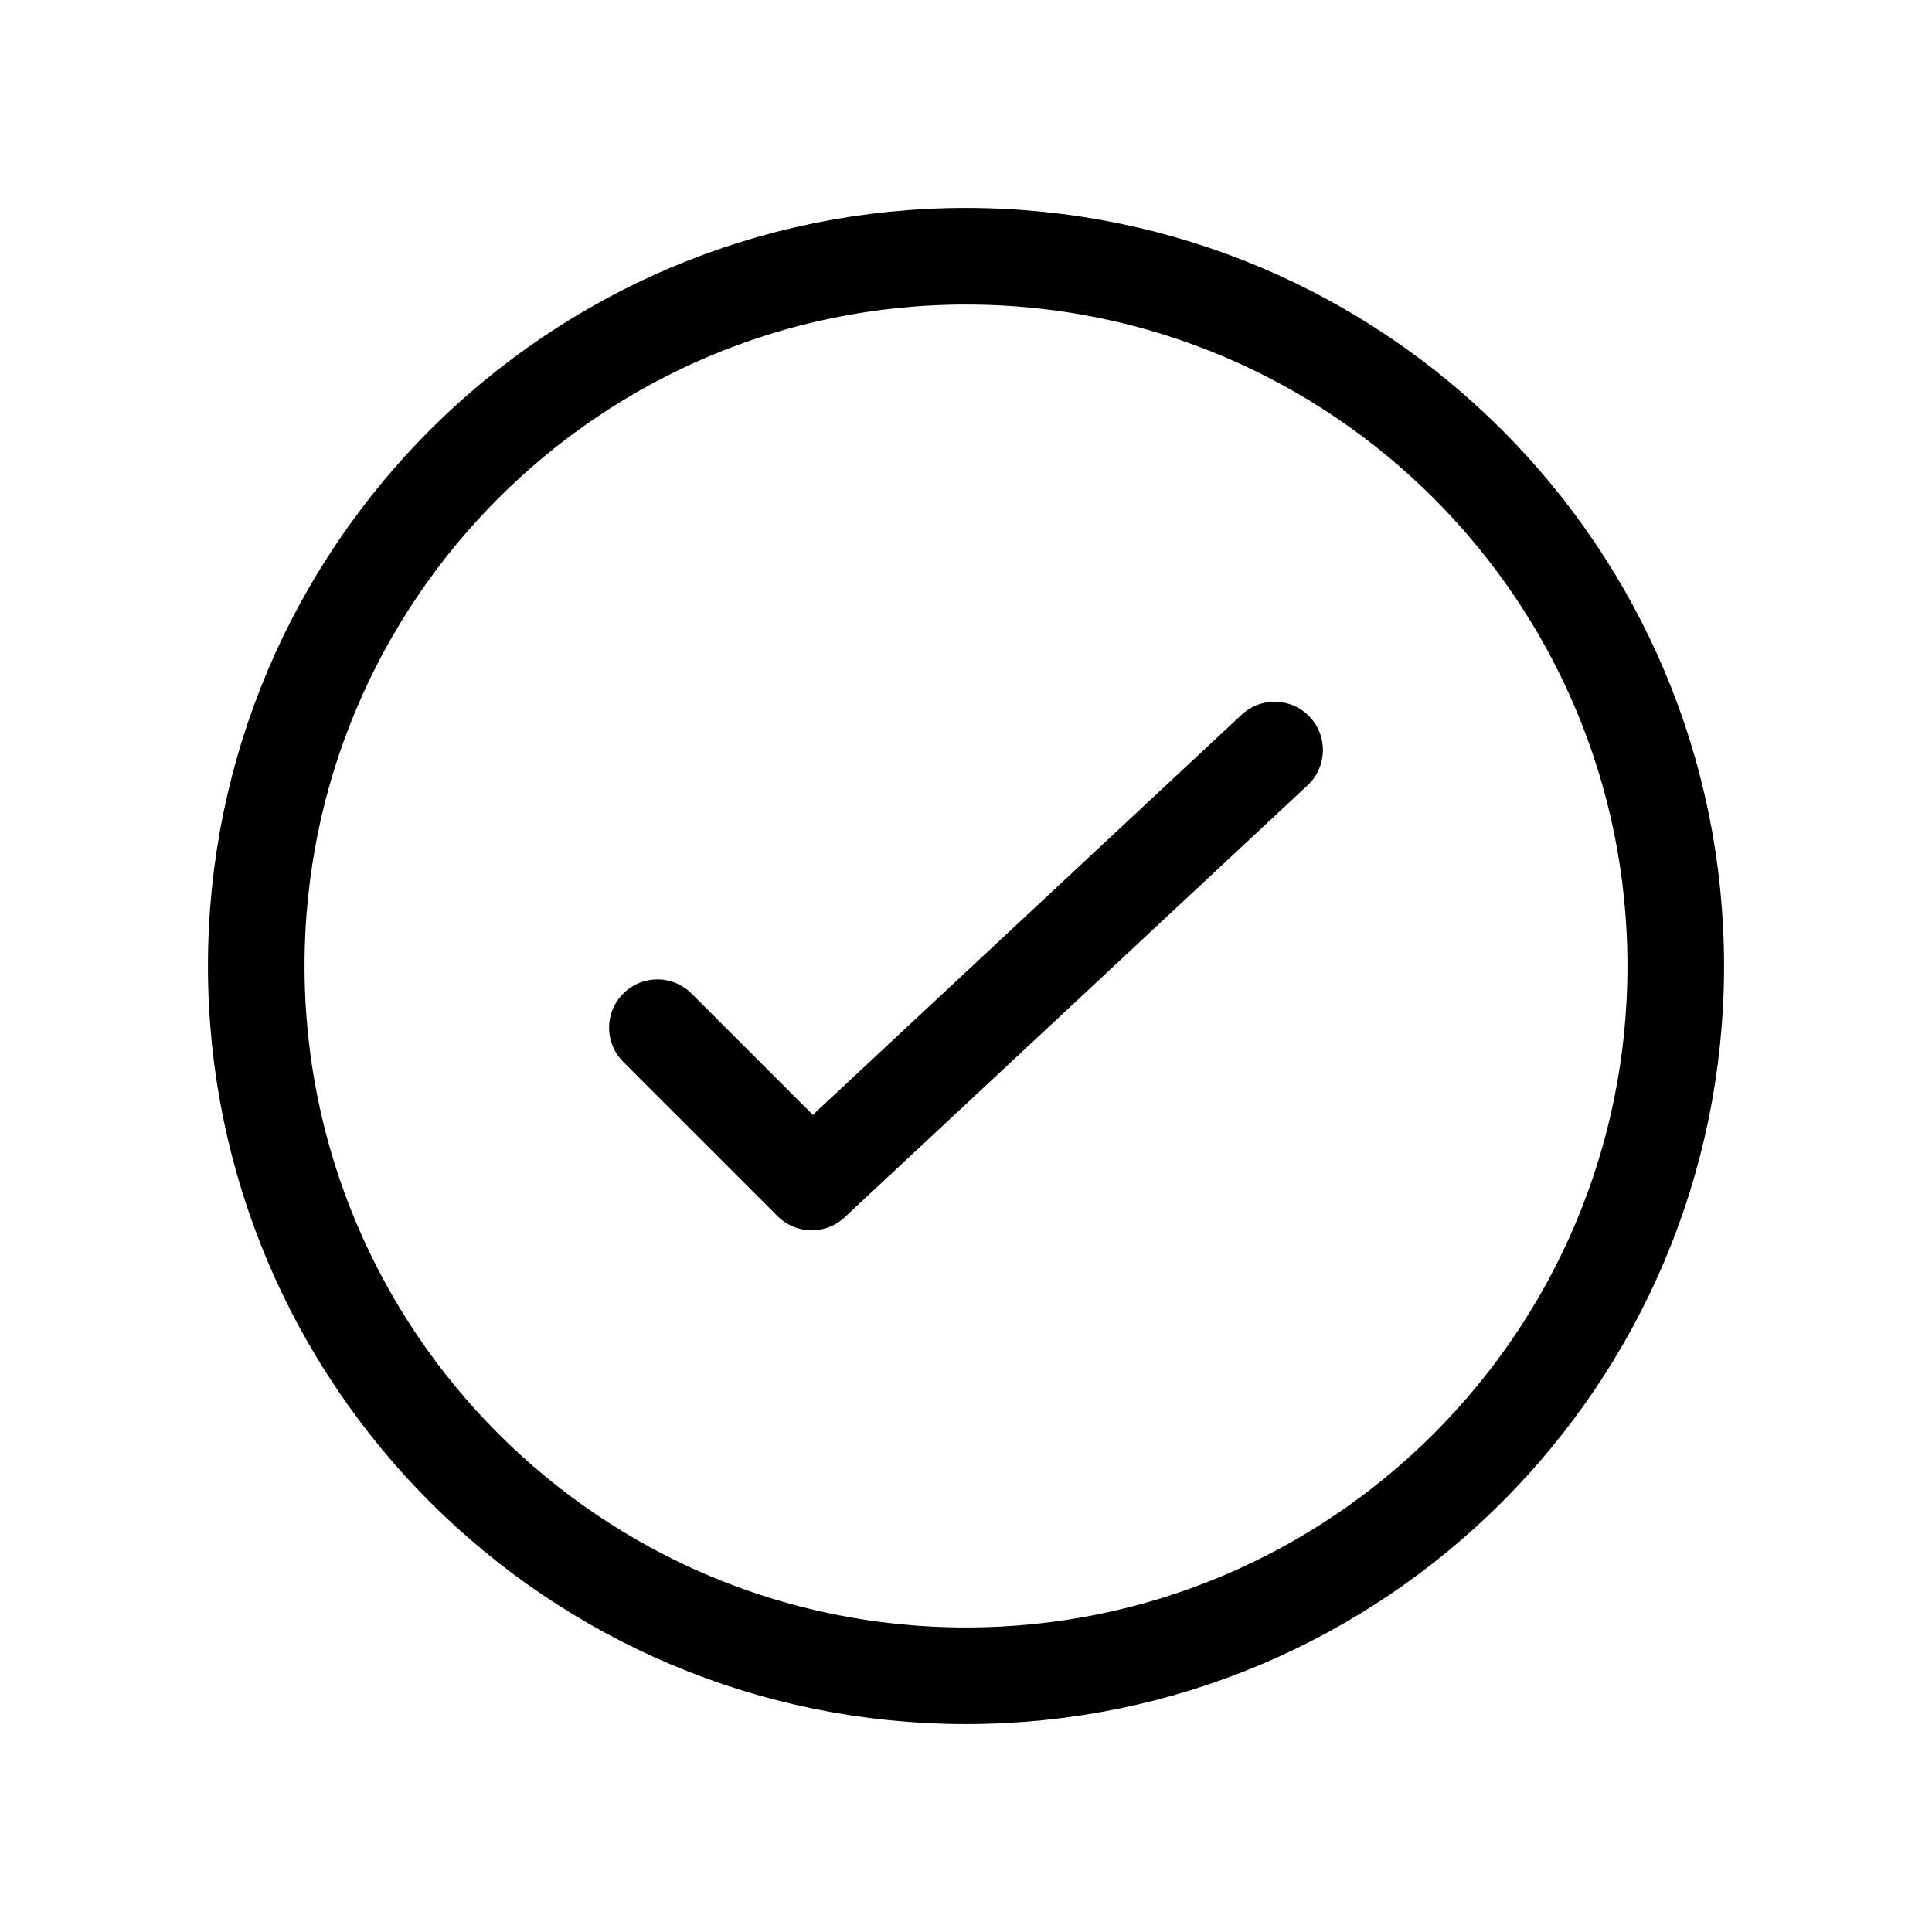
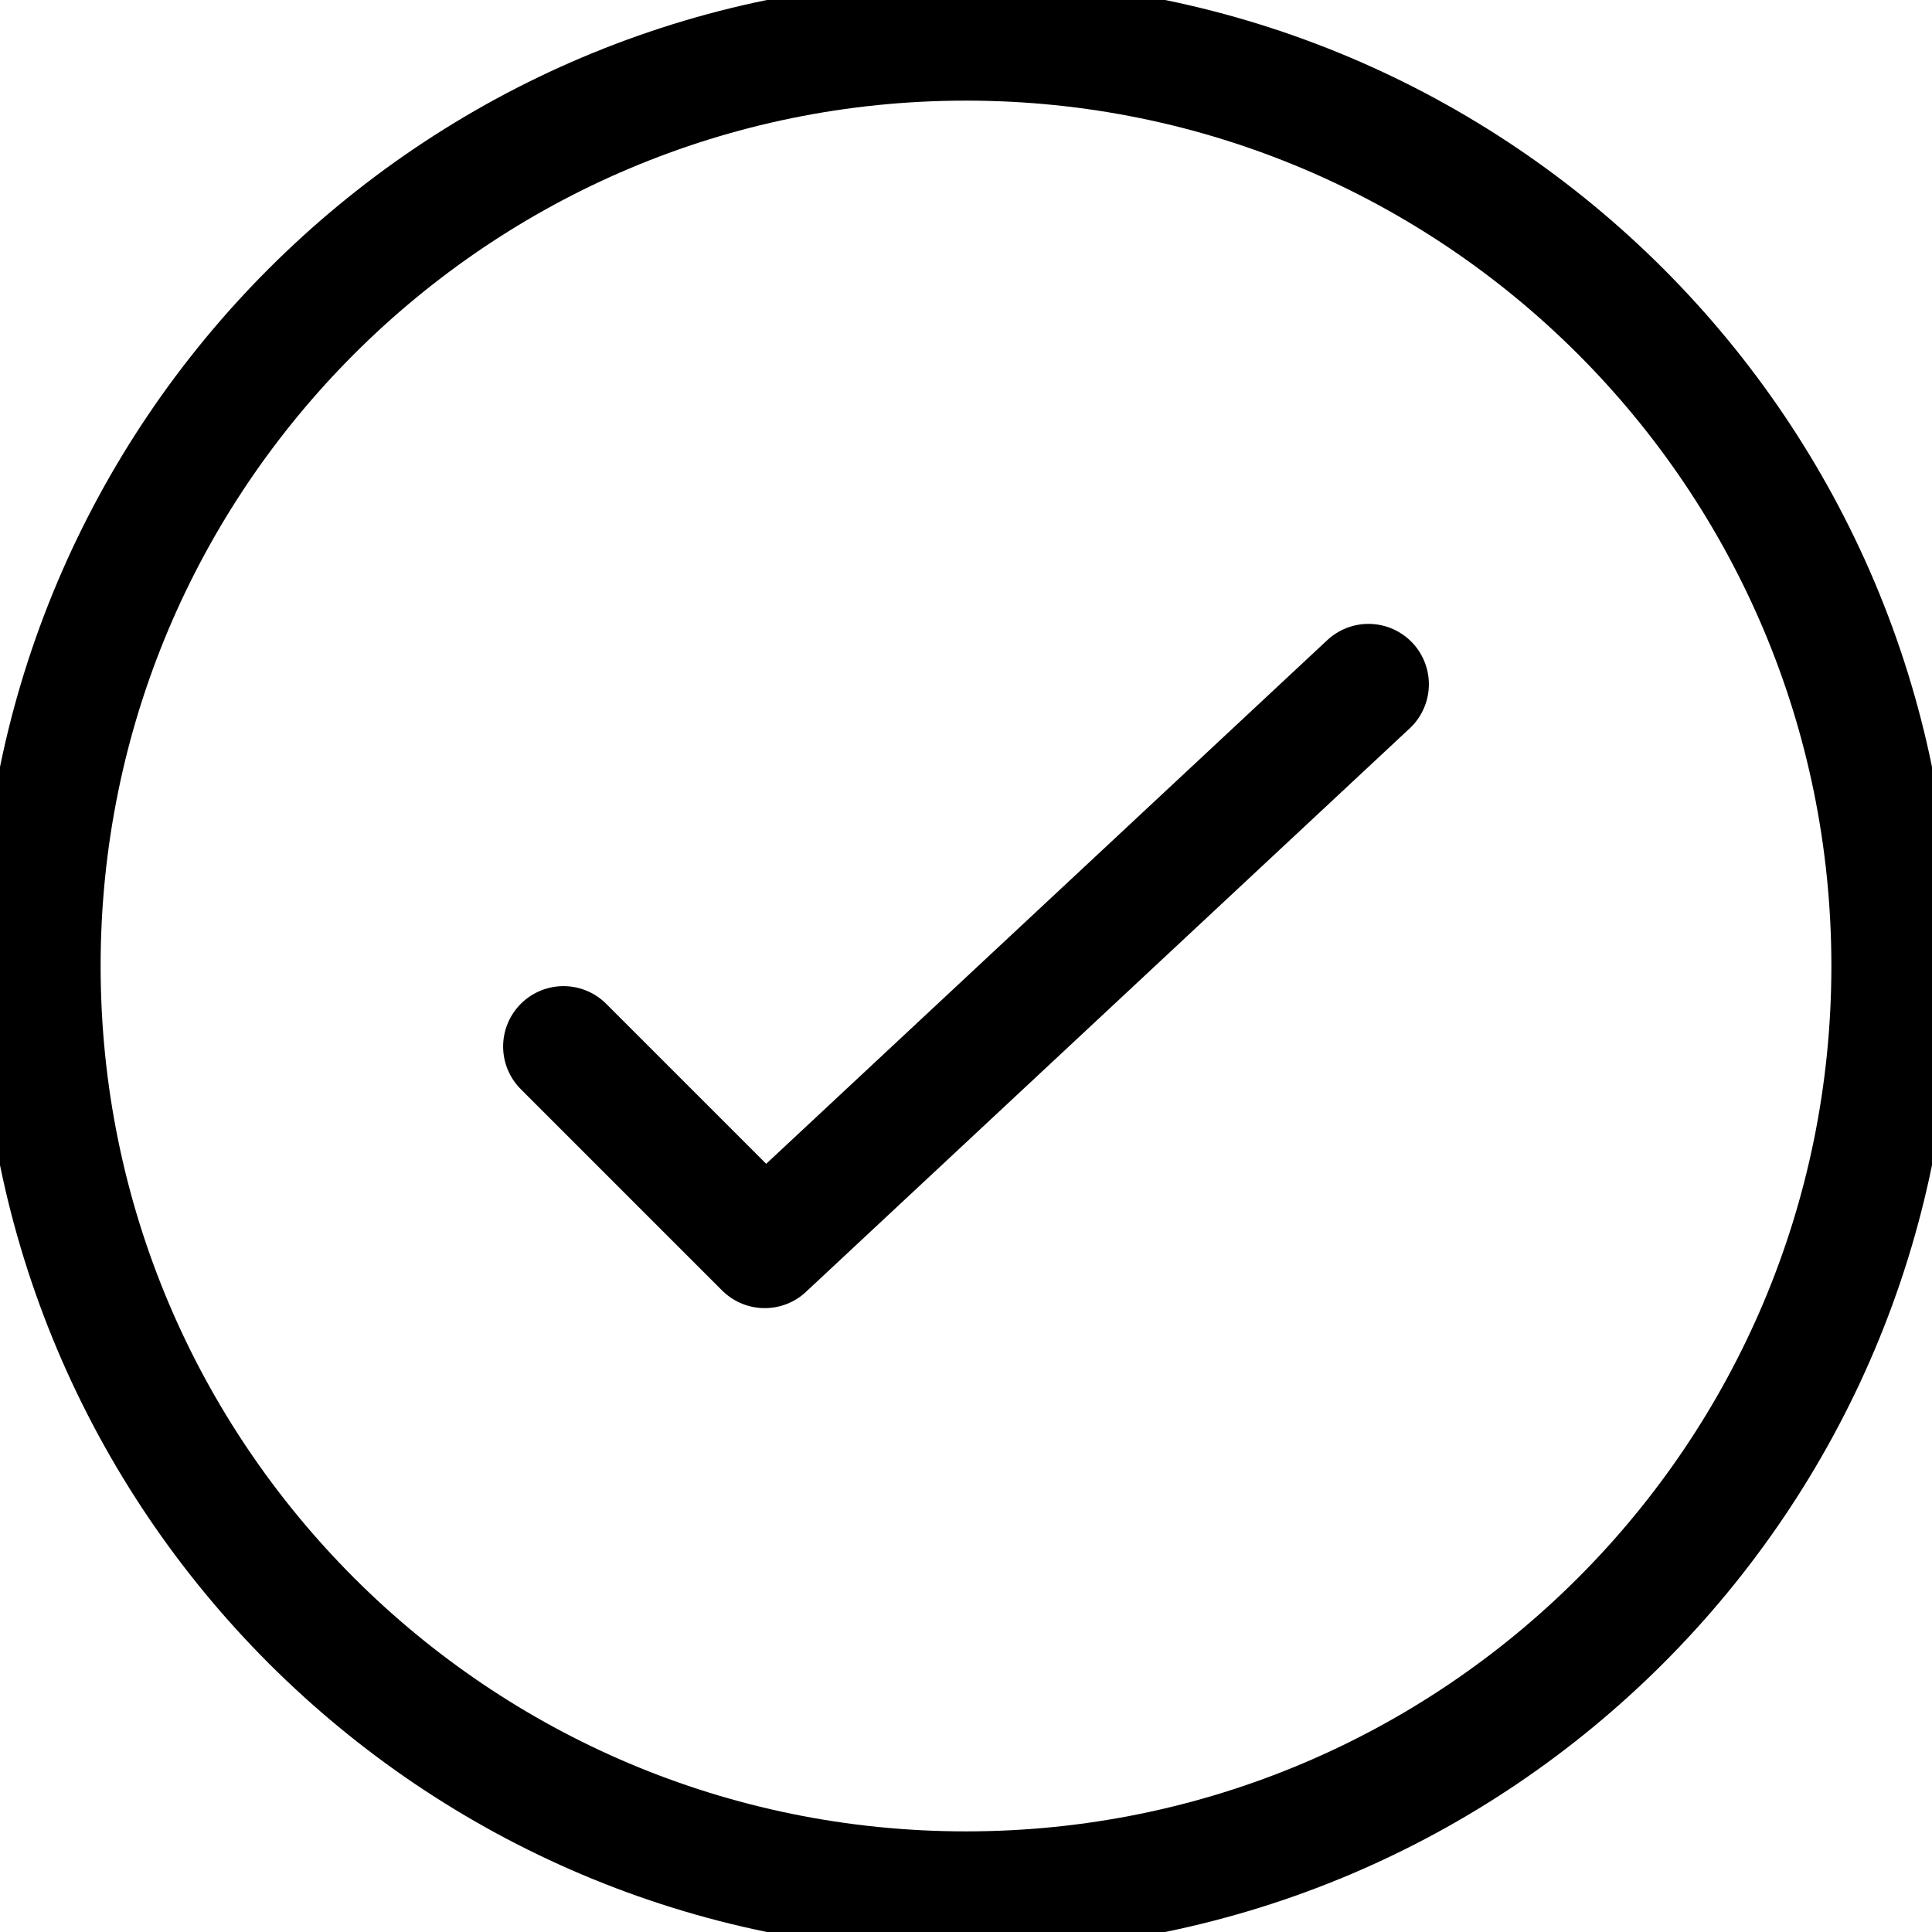
- <svg xmlns="http://www.w3.org/2000/svg" width="30" height="30" viewBox="0 0 30 30">
-   <g fill="none" fill-rule="evenodd" stroke="#000" stroke-linecap="round" stroke-linejoin="round" stroke-width="1.5" transform="translate(3.5 3.5)">
-     <polyline points="16.292 8.146 9.104 14.854 6.708 12.458" />
-     <path d="M11.5,0.479 C17.587,0.479 22.521,5.414 22.521,11.5 C22.521,17.587 17.587,22.521 11.5,22.521 C5.414,22.521 0.479,17.587 0.479,11.5 C0.479,5.414 5.414,0.479 11.5,0.479 Z" />
+ <svg xmlns="http://www.w3.org/2000/svg" width="24px" height="24px" viewBox="0 0 24 24" version="1.1">
+   <g id="check" stroke="none" stroke-width="1" fill="none" fill-rule="evenodd" stroke-linecap="round" stroke-linejoin="round">
+     <g stroke="#000000" stroke-width="1.5">
+       <polyline id="Stroke-1" points="17 8.5 9.5 15.5 7 13" />
+       <path d="M12,0.5 C18.352,0.5 23.5,5.649 23.5,12 C23.5,18.352 18.352,23.5 12,23.5 C5.649,23.5 0.5,18.352 0.5,12 C0.5,5.649 5.649,0.5 12,0.5 Z" id=".color-.bold" />
+     </g>
  </g>
</svg>
